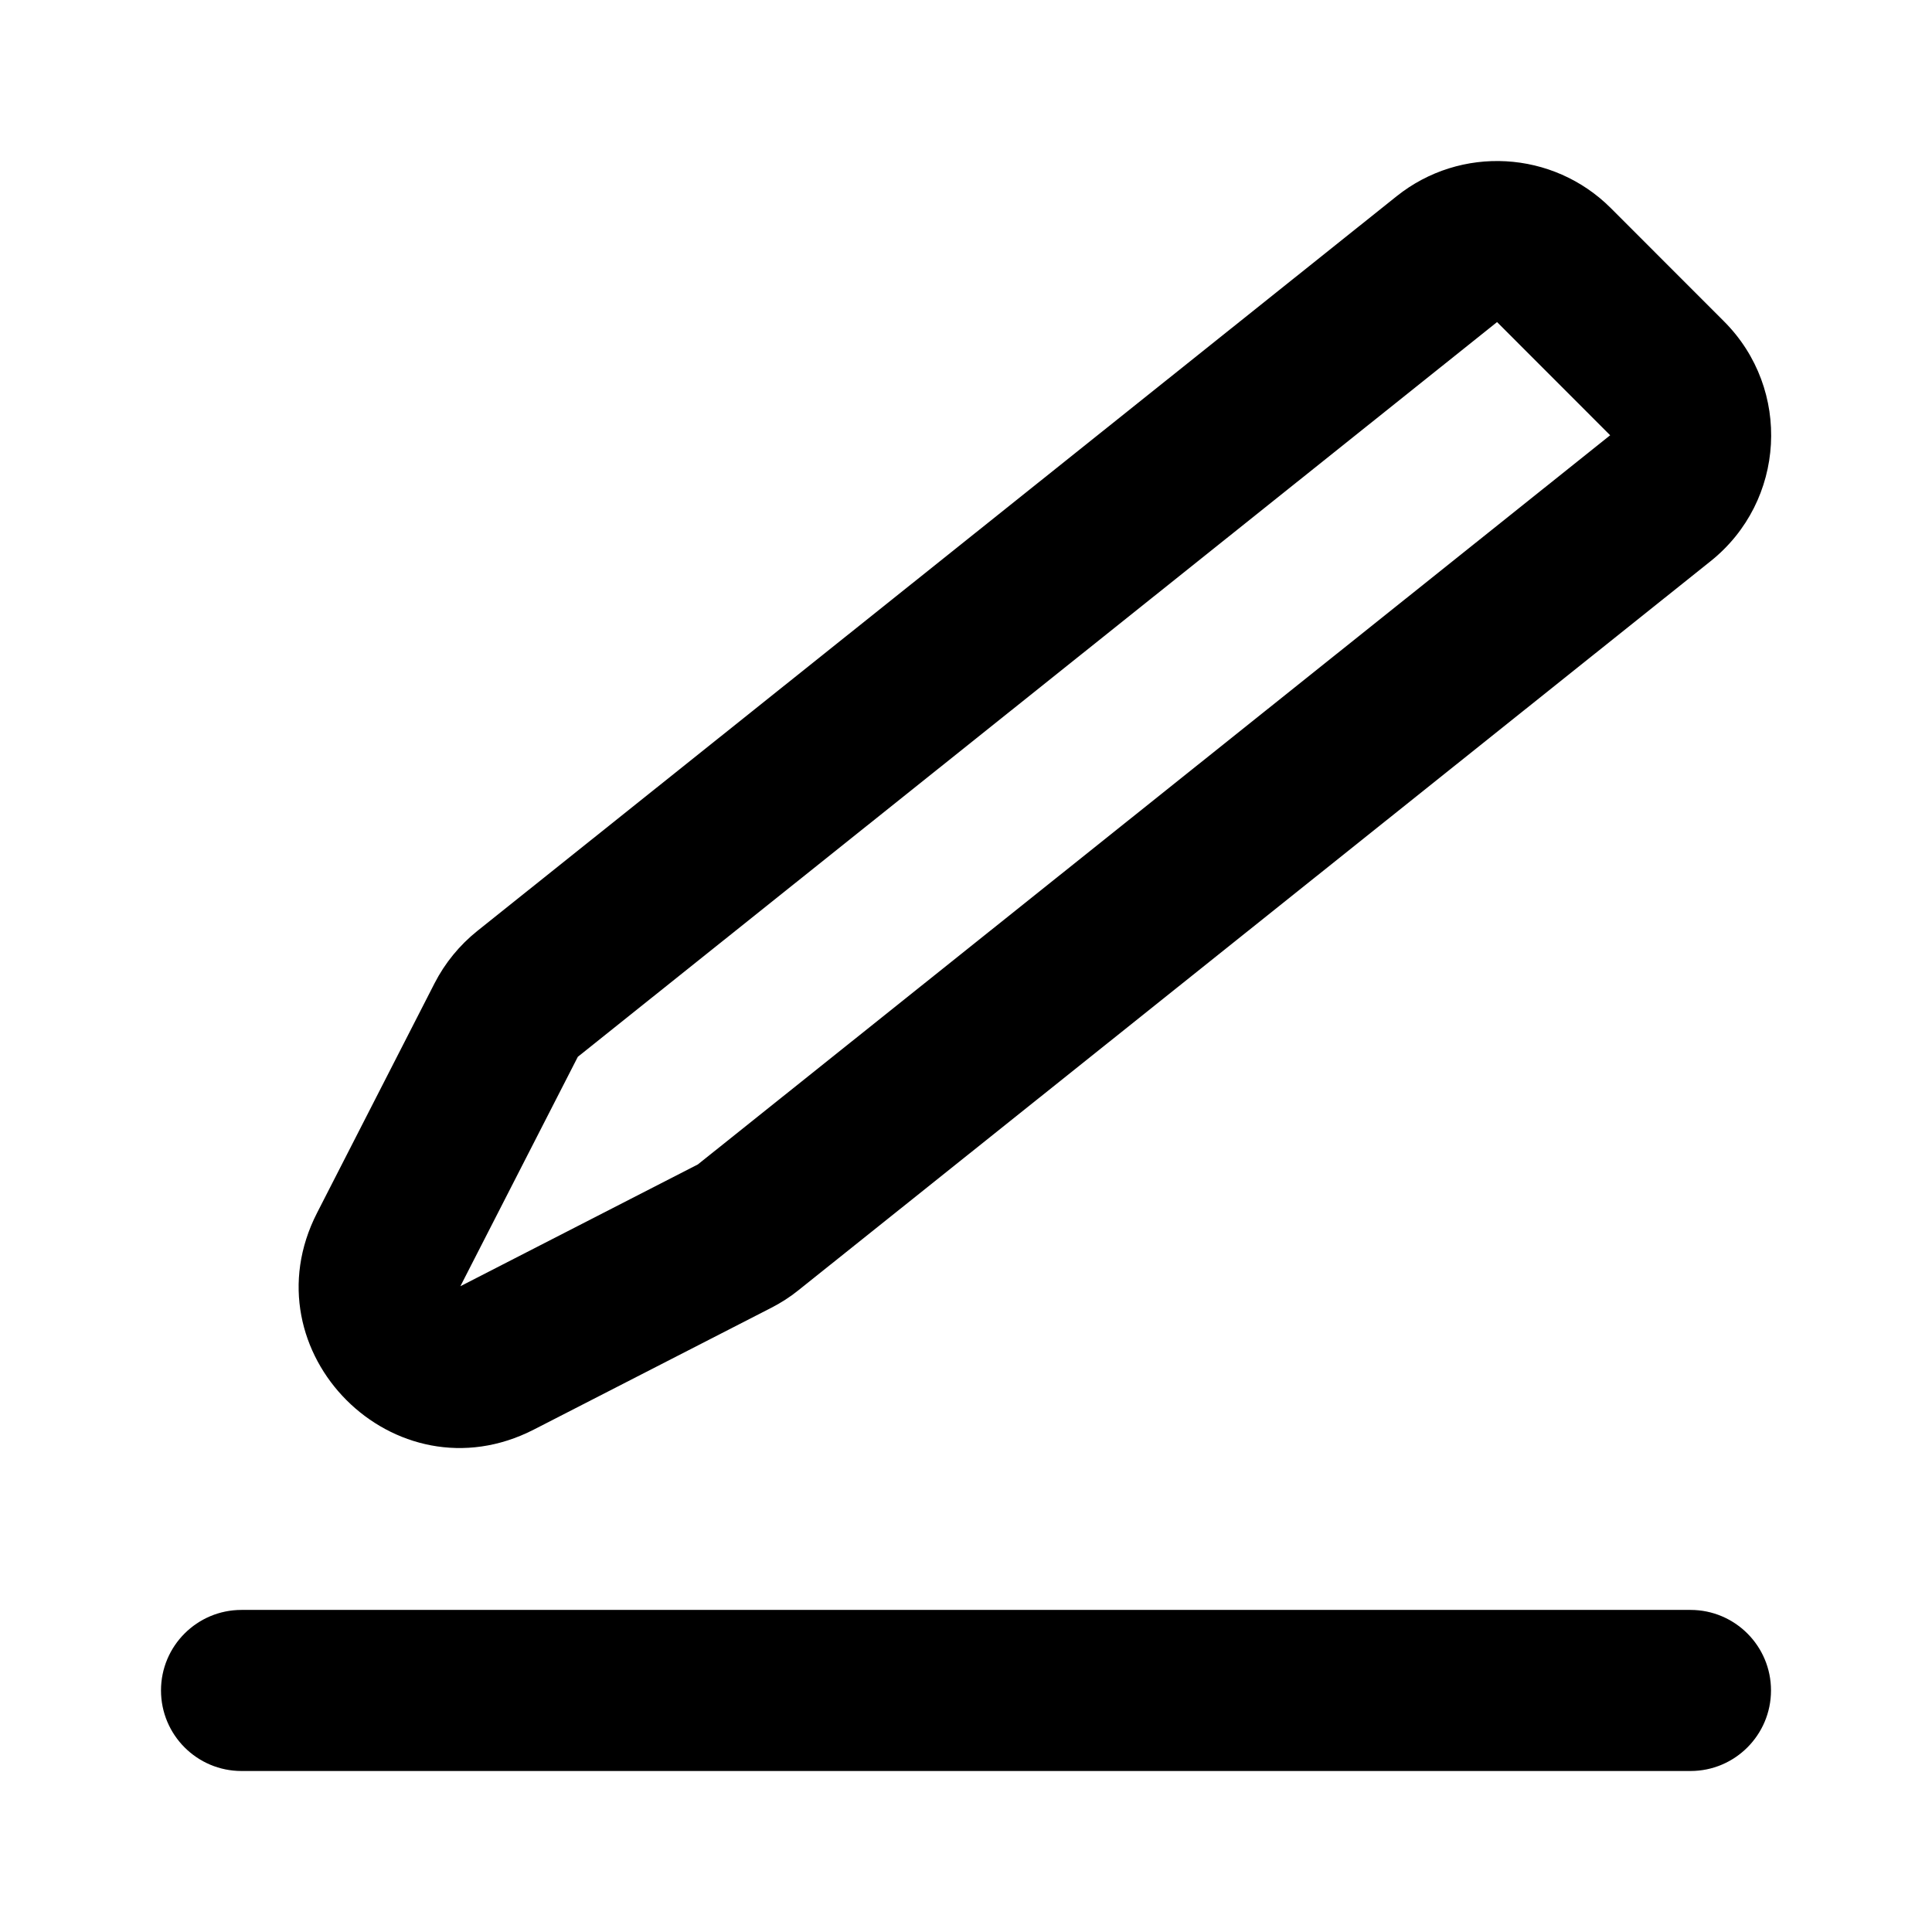
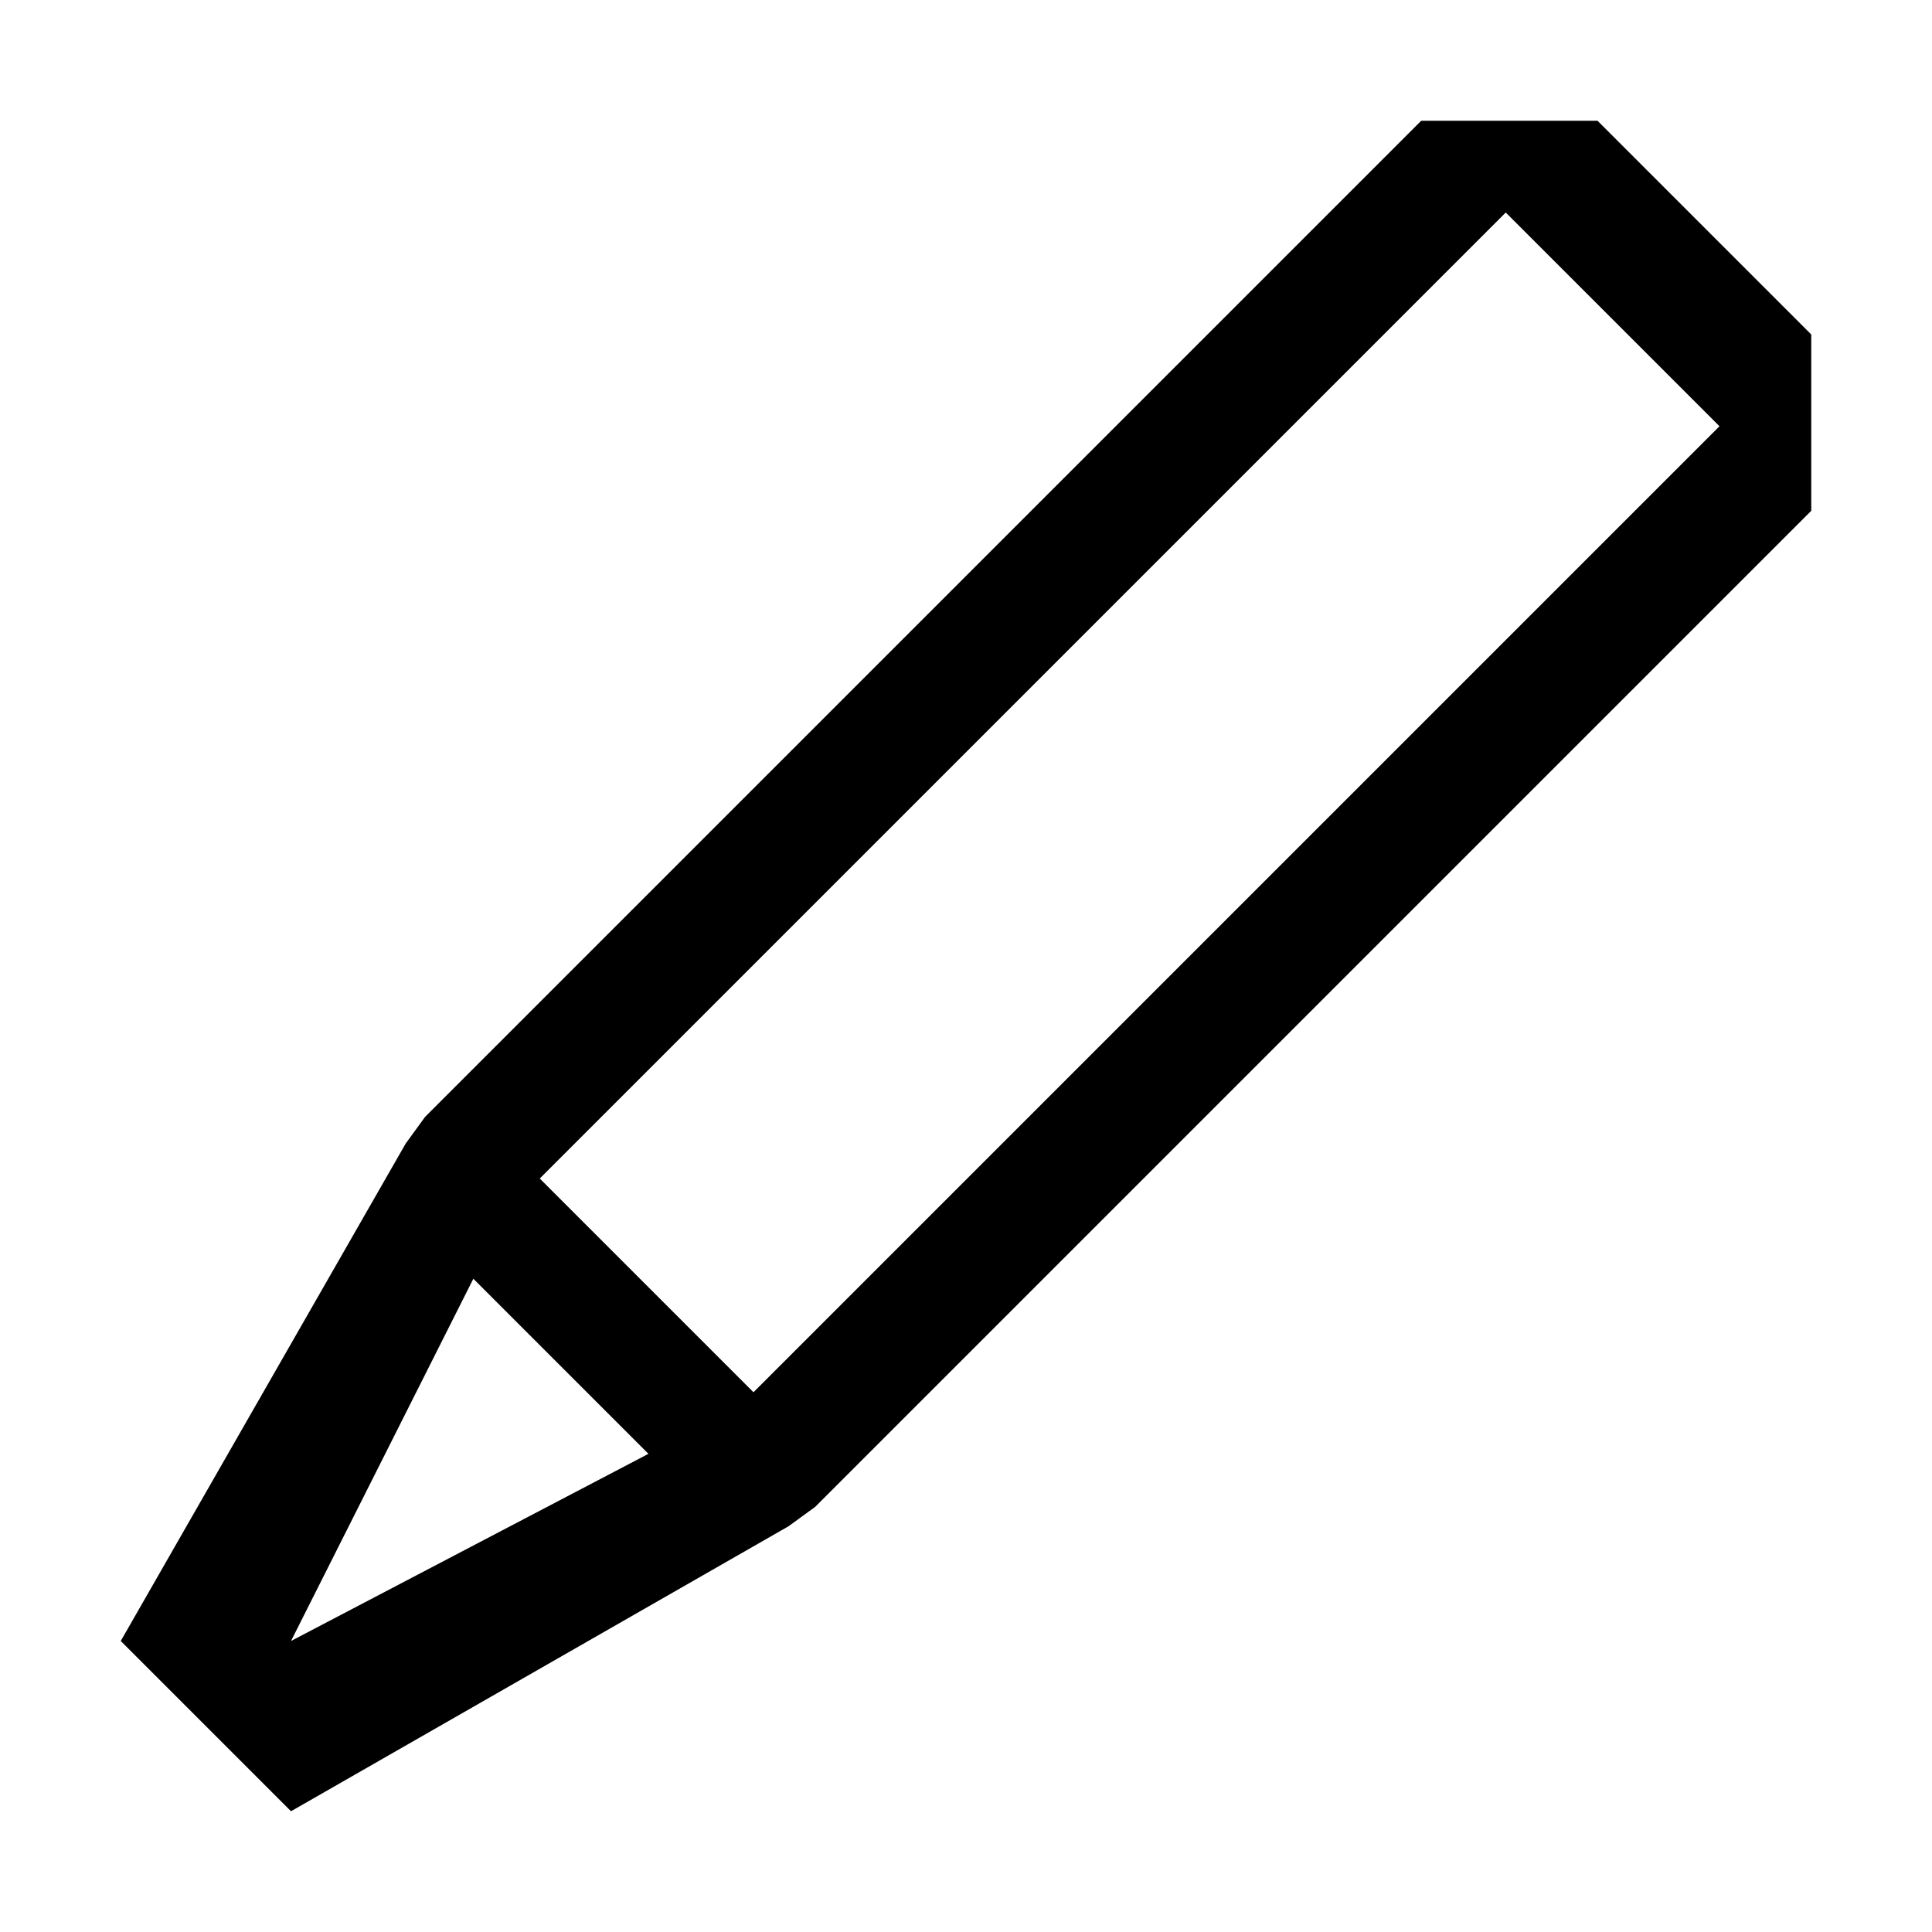
- <svg xmlns="http://www.w3.org/2000/svg" width="24" height="24" viewBox="0 0 24 24" fill="none">
-   <path fill-rule="evenodd" clip-rule="evenodd" d="M20.011 2.586C19.291 1.866 18.144 1.802 17.349 2.438L5.93 11.564C5.709 11.741 5.527 11.963 5.398 12.215L3.939 15.066C3.053 16.795 4.902 18.645 6.631 17.759L9.581 16.246C9.7 16.185 9.813 16.113 9.917 16.029L21.25 6.971C22.182 6.226 22.26 4.836 21.416 3.992L20.011 2.586ZM18.597 4.001L20.002 5.407L8.669 14.465L5.719 15.978L7.178 13.128L18.597 4.001ZM3 19.999C2.448 19.999 2 20.447 2 20.999C2 21.552 2.448 22 3 22H21C21.552 22 22 21.552 22 20.999C22 20.447 21.552 19.999 21 19.999H3Z" fill="currentColor" />
+ <svg xmlns="http://www.w3.org/2000/svg" width="32" height="32" viewBox="0 0 16 16">
+   <path fill="currentColor" d="M13.23 1h-1.46L3.52 9.25l-.16.22L1 13.59L2.41 15l4.12-2.36l.22-.16L15 4.23V2.77zM2.41 13.59l1.51-3l1.45 1.45zm3.83-2.06L4.47 9.76l8-8l1.77 1.77z" />
</svg>
